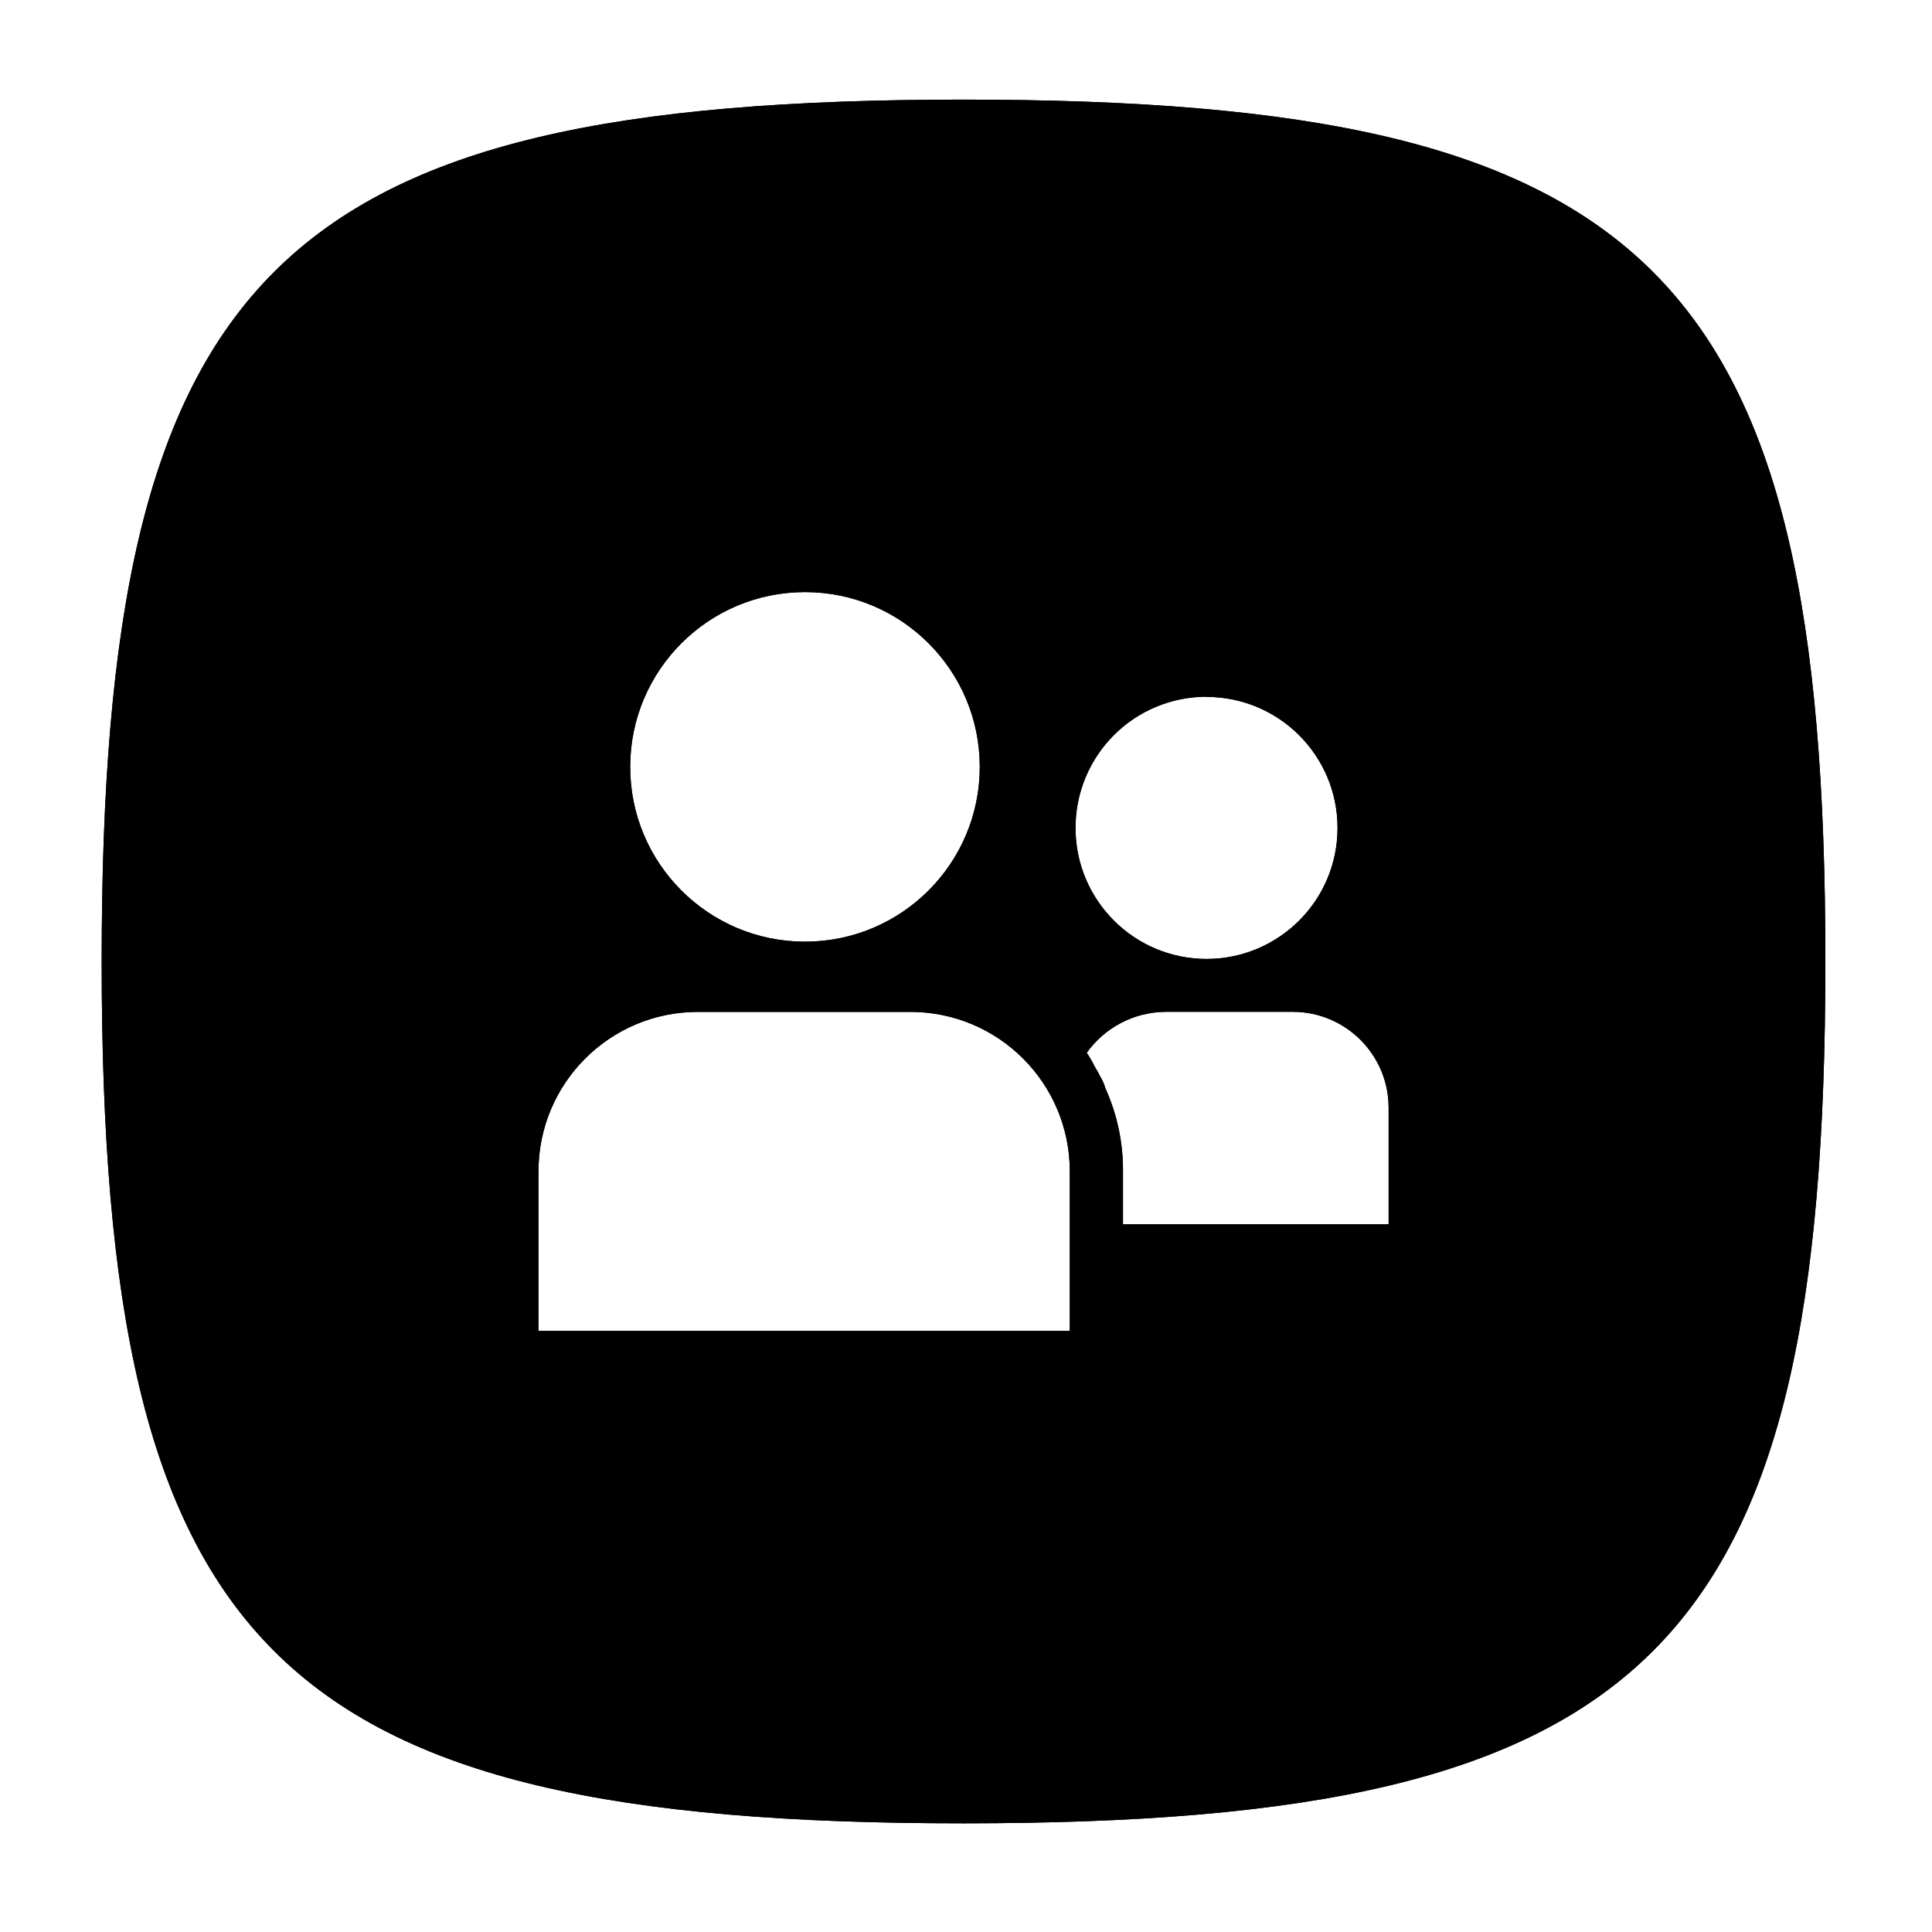
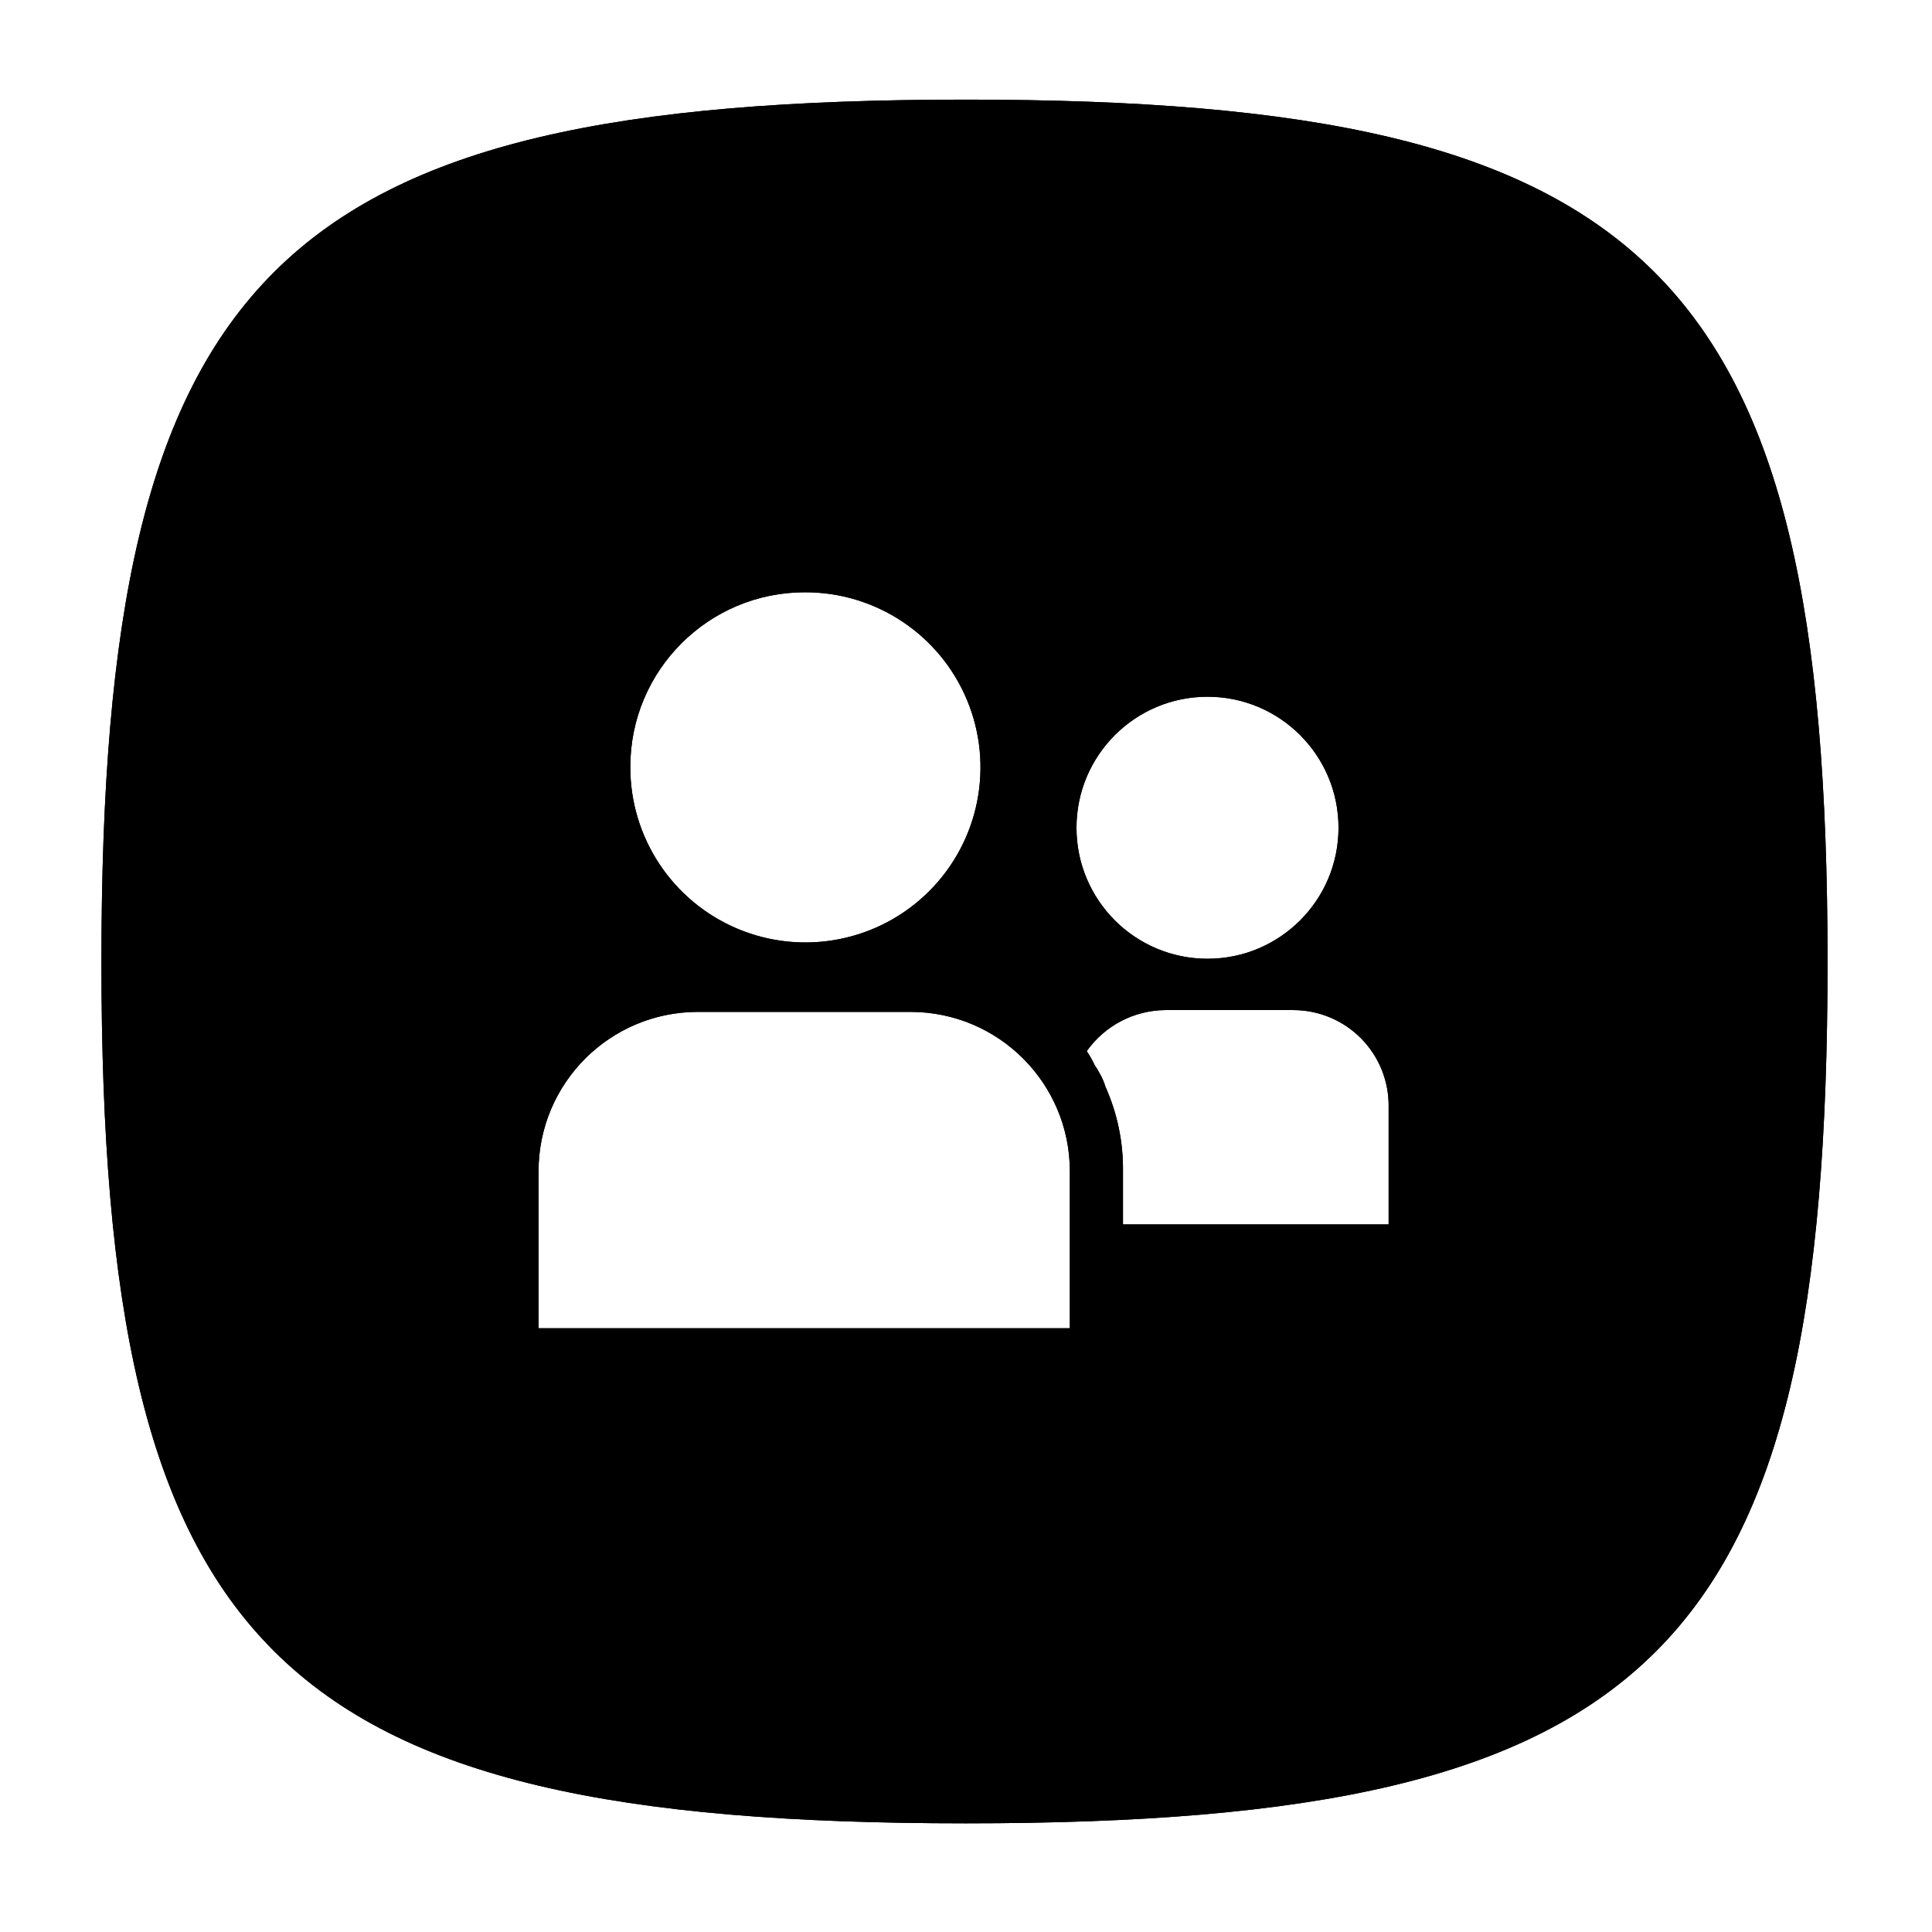
<svg xmlns="http://www.w3.org/2000/svg" viewBox="0 0 32 32">
  <g id="New">
-     <path d="M15.959,1.65C4.539,1.65,1.684,4.505,1.684,15.925S4.539,30.2,15.959,30.2s14.275-2.856,14.275-14.276S27.379,1.65,15.959,1.65ZM13.332,9.807A2.895,2.895,0,1,1,10.438,12.7,2.895,2.895,0,0,1,13.332,9.807Zm4.387,12.236h-8.8V19.4a2.64,2.64,0,0,1,2.64-2.64h3.52a2.64,2.64,0,0,1,2.64,2.64Zm2.265-10.5a2.17,2.17,0,1,1-2.17,2.17A2.17,2.17,0,0,1,19.984,11.54ZM23,20.279H18.6V19.4a3.288,3.288,0,0,0-.29-1.372.854.854,0,0,0-.088-.2,1.561,1.561,0,0,0-.088-.158A2.04,2.04,0,0,0,18,17.437a1.619,1.619,0,0,1,1.3-.678h2.112A1.589,1.589,0,0,1,23,18.343Z" />
-     <path d="M15.959,1.65C4.539,1.65,1.684,4.505,1.684,15.925S4.539,30.2,15.959,30.2s14.275-2.856,14.275-14.276S27.379,1.65,15.959,1.65ZM13.332,9.807A2.895,2.895,0,1,1,10.438,12.7,2.895,2.895,0,0,1,13.332,9.807Zm4.387,12.236h-8.8V19.4a2.64,2.64,0,0,1,2.64-2.64h3.52a2.64,2.64,0,0,1,2.64,2.64Zm2.265-10.5a2.17,2.17,0,1,1-2.17,2.17A2.17,2.17,0,0,1,19.984,11.54ZM23,20.279H18.6V19.4a3.288,3.288,0,0,0-.29-1.372.854.854,0,0,0-.088-.2,1.561,1.561,0,0,0-.088-.158A2.04,2.04,0,0,0,18,17.437a1.619,1.619,0,0,1,1.3-.678h2.112A1.589,1.589,0,0,1,23,18.343Z" />
+     <path d="M16,1.65C4.54,1.65,1.68,4.5,1.68,15.93S4.54,30.2,16,30.2s14.27-2.85,14.27-14.27S27.38,1.65,16,1.65ZM13.33,9.81a2.9,2.9,0,1,1-2.89,2.89A2.89,2.89,0,0,1,13.33,9.81ZM17.72,22H8.92V19.4a2.64,2.64,0,0,1,2.64-2.64h3.52a2.64,2.64,0,0,1,2.64,2.64ZM20,11.54a2.17,2.17,0,1,1-2.17,2.17A2.17,2.17,0,0,1,20,11.54Zm3,8.74H18.6V19.4A3.33,3.33,0,0,0,18.31,18a1,1,0,0,0-.09-.21,1.19,1.19,0,0,0-.09-.15,1.71,1.71,0,0,0-.13-.23,1.61,1.61,0,0,1,1.3-.68h2.12A1.58,1.58,0,0,1,23,18.34Z" />
+     <path d="M16,1.65C4.54,1.65,1.68,4.5,1.68,15.93S4.54,30.2,16,30.2s14.27-2.85,14.27-14.27S27.38,1.65,16,1.65ZM13.33,9.81a2.9,2.9,0,1,1-2.89,2.89A2.89,2.89,0,0,1,13.33,9.81ZM17.72,22H8.92V19.4a2.64,2.64,0,0,1,2.64-2.64h3.52a2.64,2.64,0,0,1,2.64,2.64ZM20,11.54a2.17,2.17,0,1,1-2.17,2.17A2.17,2.17,0,0,1,20,11.54Zm3,8.74H18.6V19.4A3.33,3.33,0,0,0,18.31,18a1,1,0,0,0-.09-.21,1.19,1.19,0,0,0-.09-.15,1.71,1.71,0,0,0-.13-.23,1.61,1.61,0,0,1,1.3-.68h2.12A1.58,1.58,0,0,1,23,18.34Z" />
  </g>
</svg>
